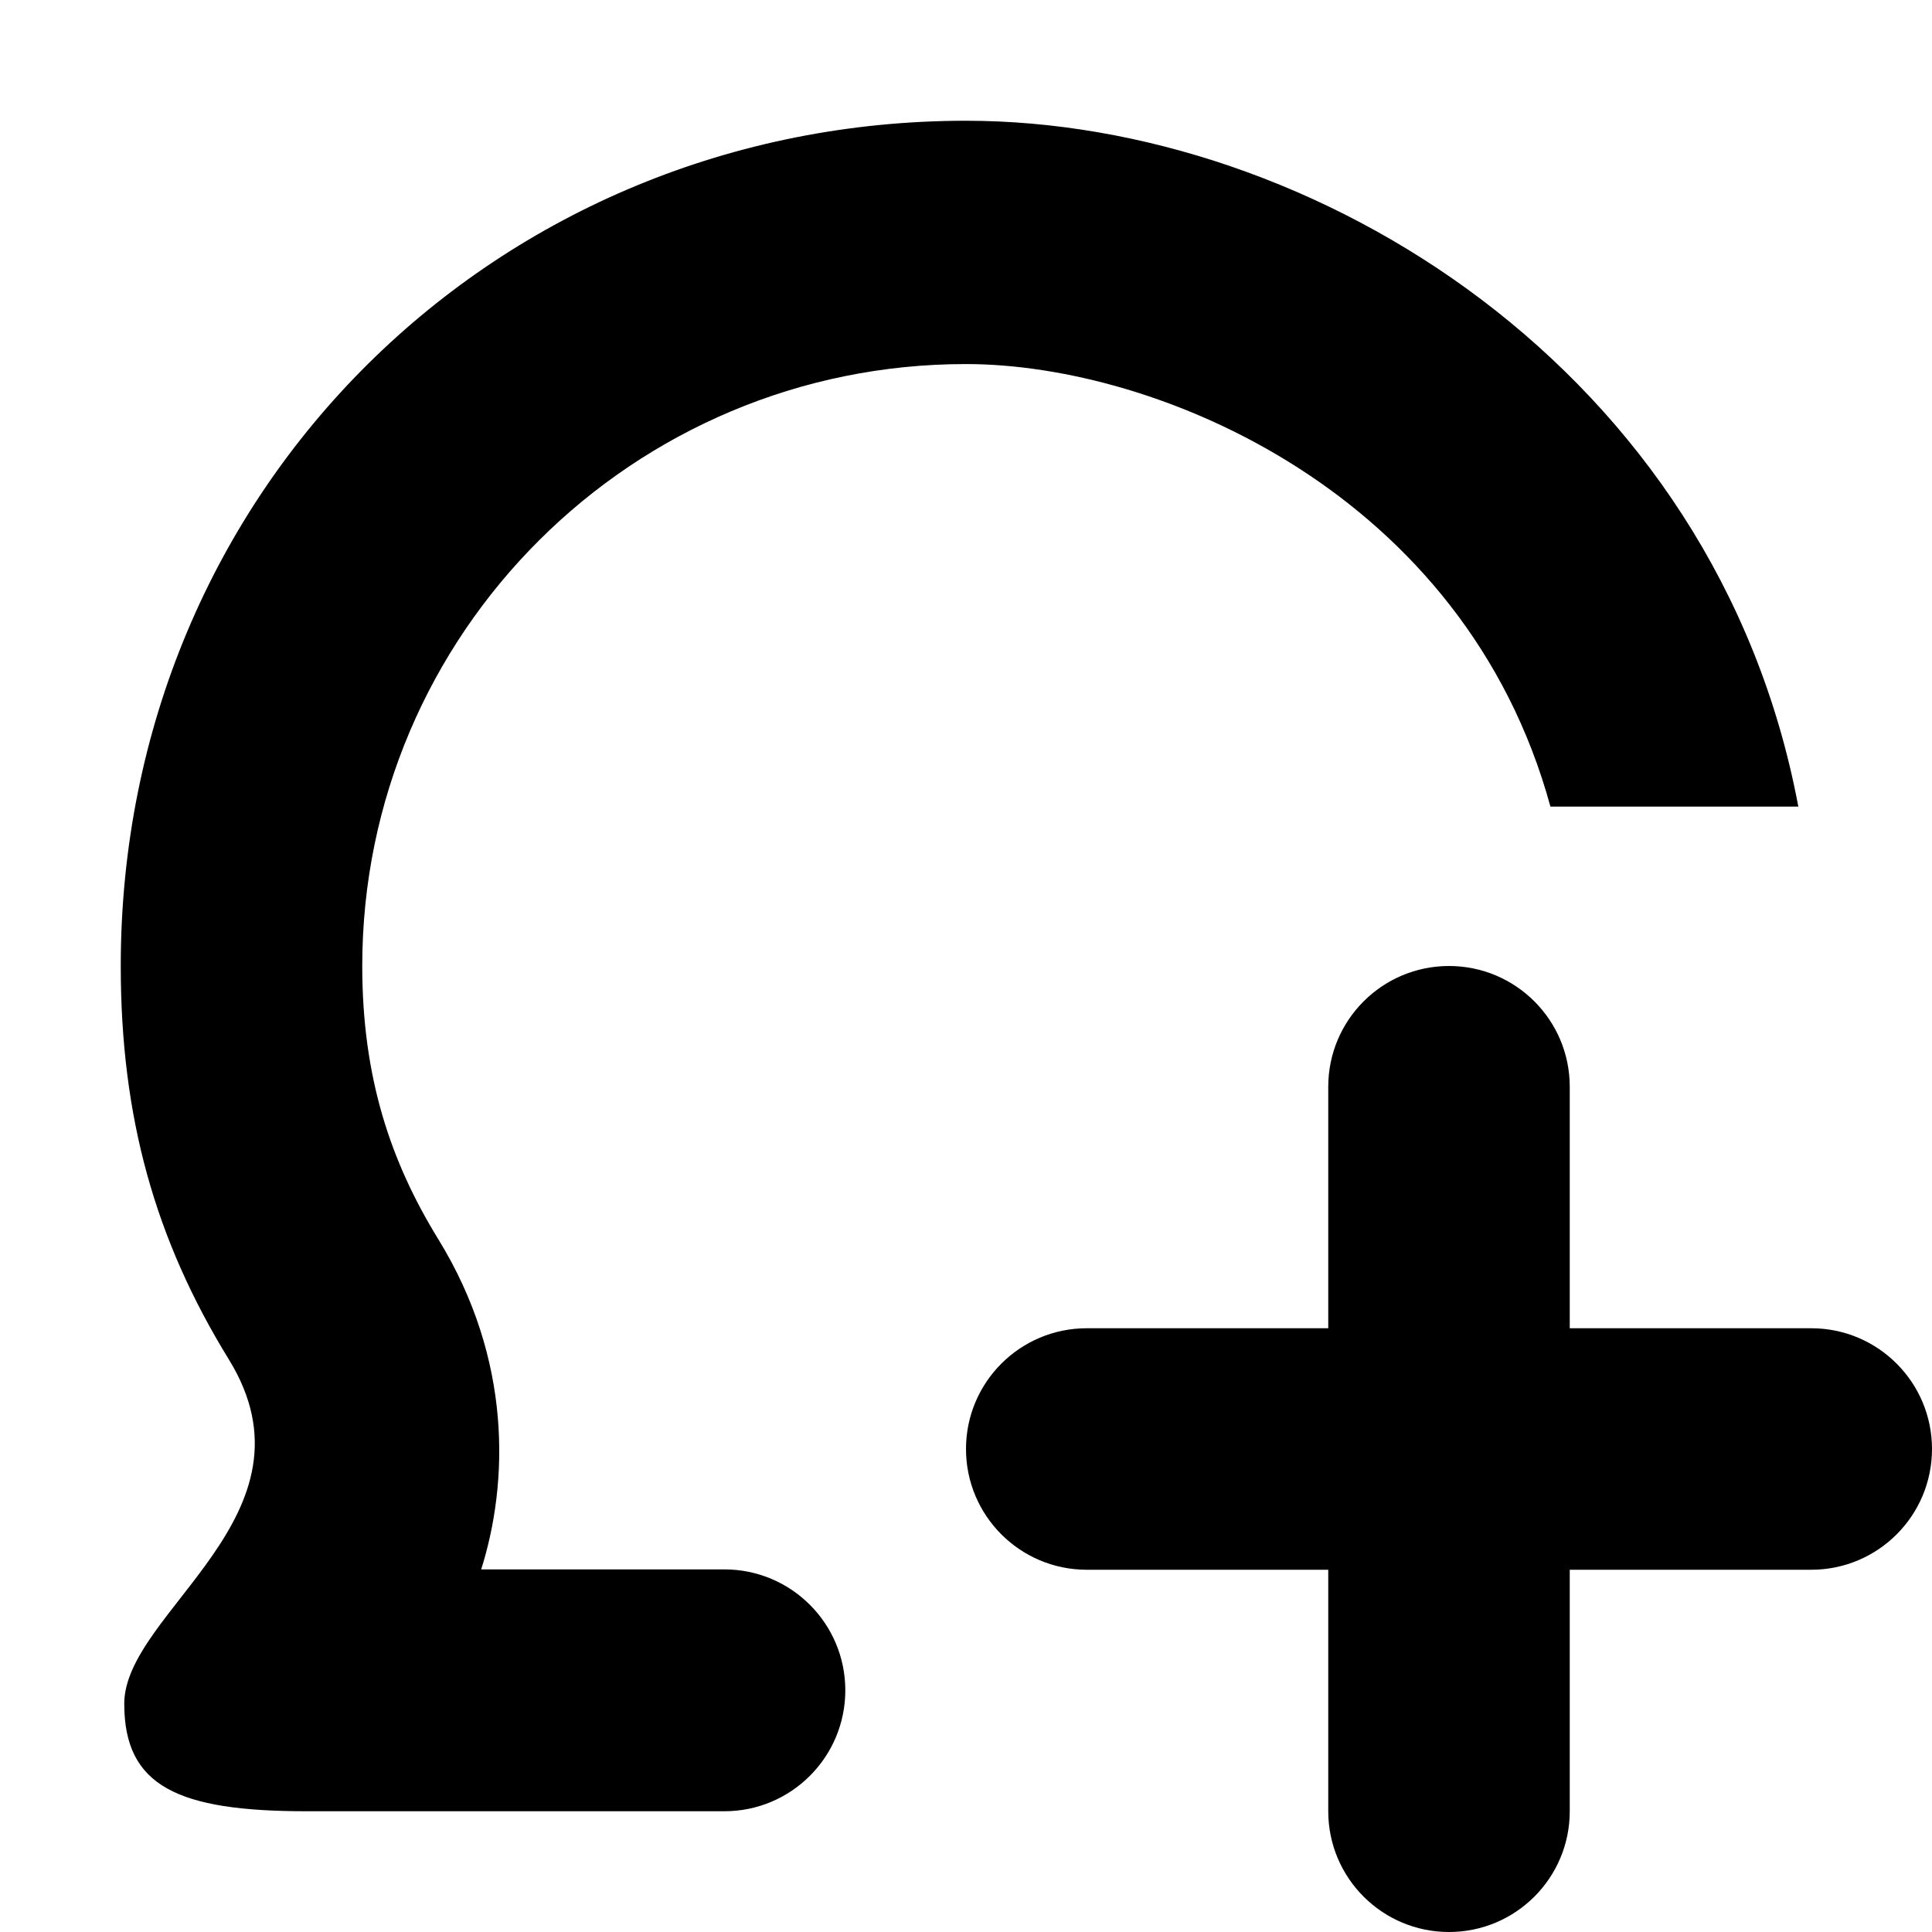
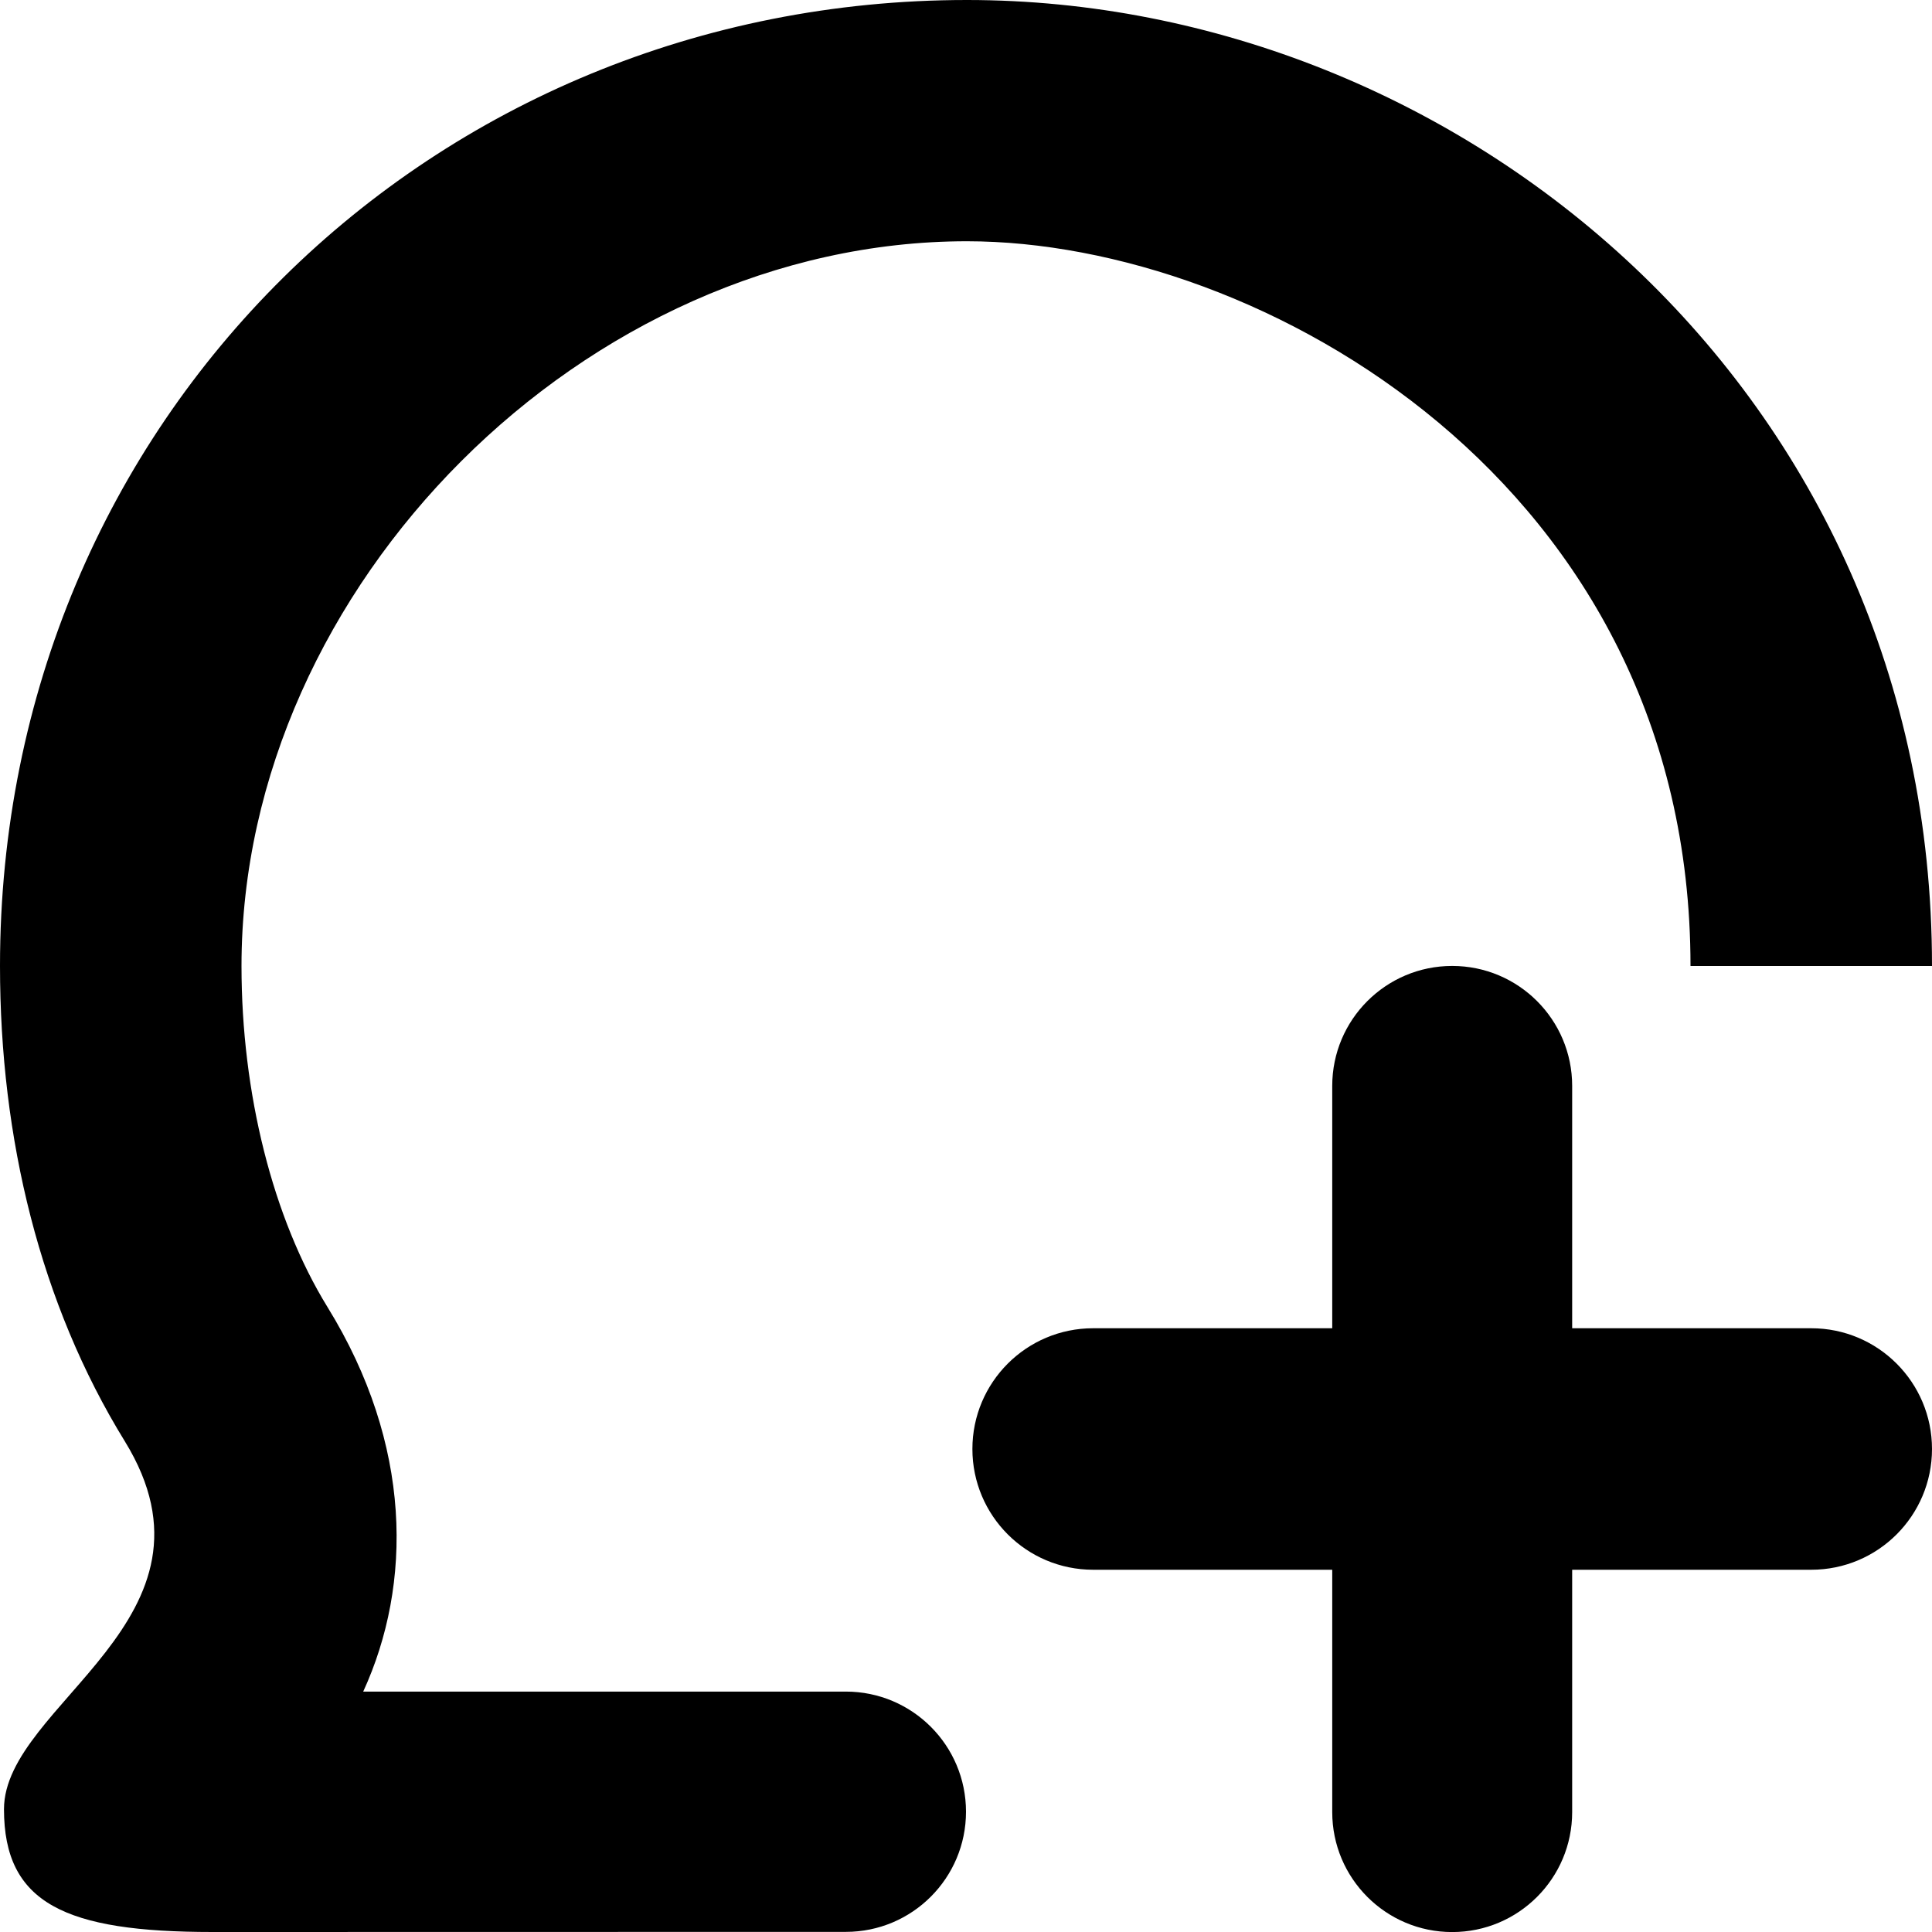
<svg xmlns="http://www.w3.org/2000/svg" width="16" height="16" viewBox="0 0 16 16">
-   <path fill="#000" fill-rule="evenodd" d="M12.84 6.68C12.13 4.083 9.589 3.015 8 3.015 5.243 3.014 3 5.243 3 8c0 .92.233 1.618.63 2.263.614.998.581 2.02.355 2.734H5.999a1.001 1.001 0 0 1 0 2.003h-3.46c-1.067 0-1.51-.207-1.51-.89 0-.764 1.66-1.563.866-2.852C1.283 10.263 1 9.251 1 8 1 4.03 4.134 1 8 1c2.877 0 6.214 2.06 6.893 5.68H12.84zM13 11h2a1 1 0 0 1 0 2h-2v2a1 1 0 0 1-2 0v-2H9a1 1 0 0 1 0-2h2V9a1 1 0 0 1 2 0v2z" />
+   <path fill="#000" fill-rule="evenodd" d="M14 8c0-4-3.569-6.002-5.992-6.002C4.854 1.998 2 4.85 2 8c0 1.053.259 2.089.713 2.826.703 1.14.703 2.293.295 3.183h3.997a.995.995 0 0 1 0 1.99L1.76 16C.54 16 .033 15.763.033 14.983c0-.873 1.907-1.575 1-3.048C.333 10.798 0 9.43 0 8c0-4.535 3.585-8 8.008-8C12.084 0 16 3.23 16 8h-2zm-.98 3H15a1 1 0 0 1 0 2h-1.98v2.007a.993.993 0 0 1-1.987 0V13h-1.98a1 1 0 0 1 0-2h1.98V8.993a.993.993 0 1 1 1.987 0V11z" />
</svg>
